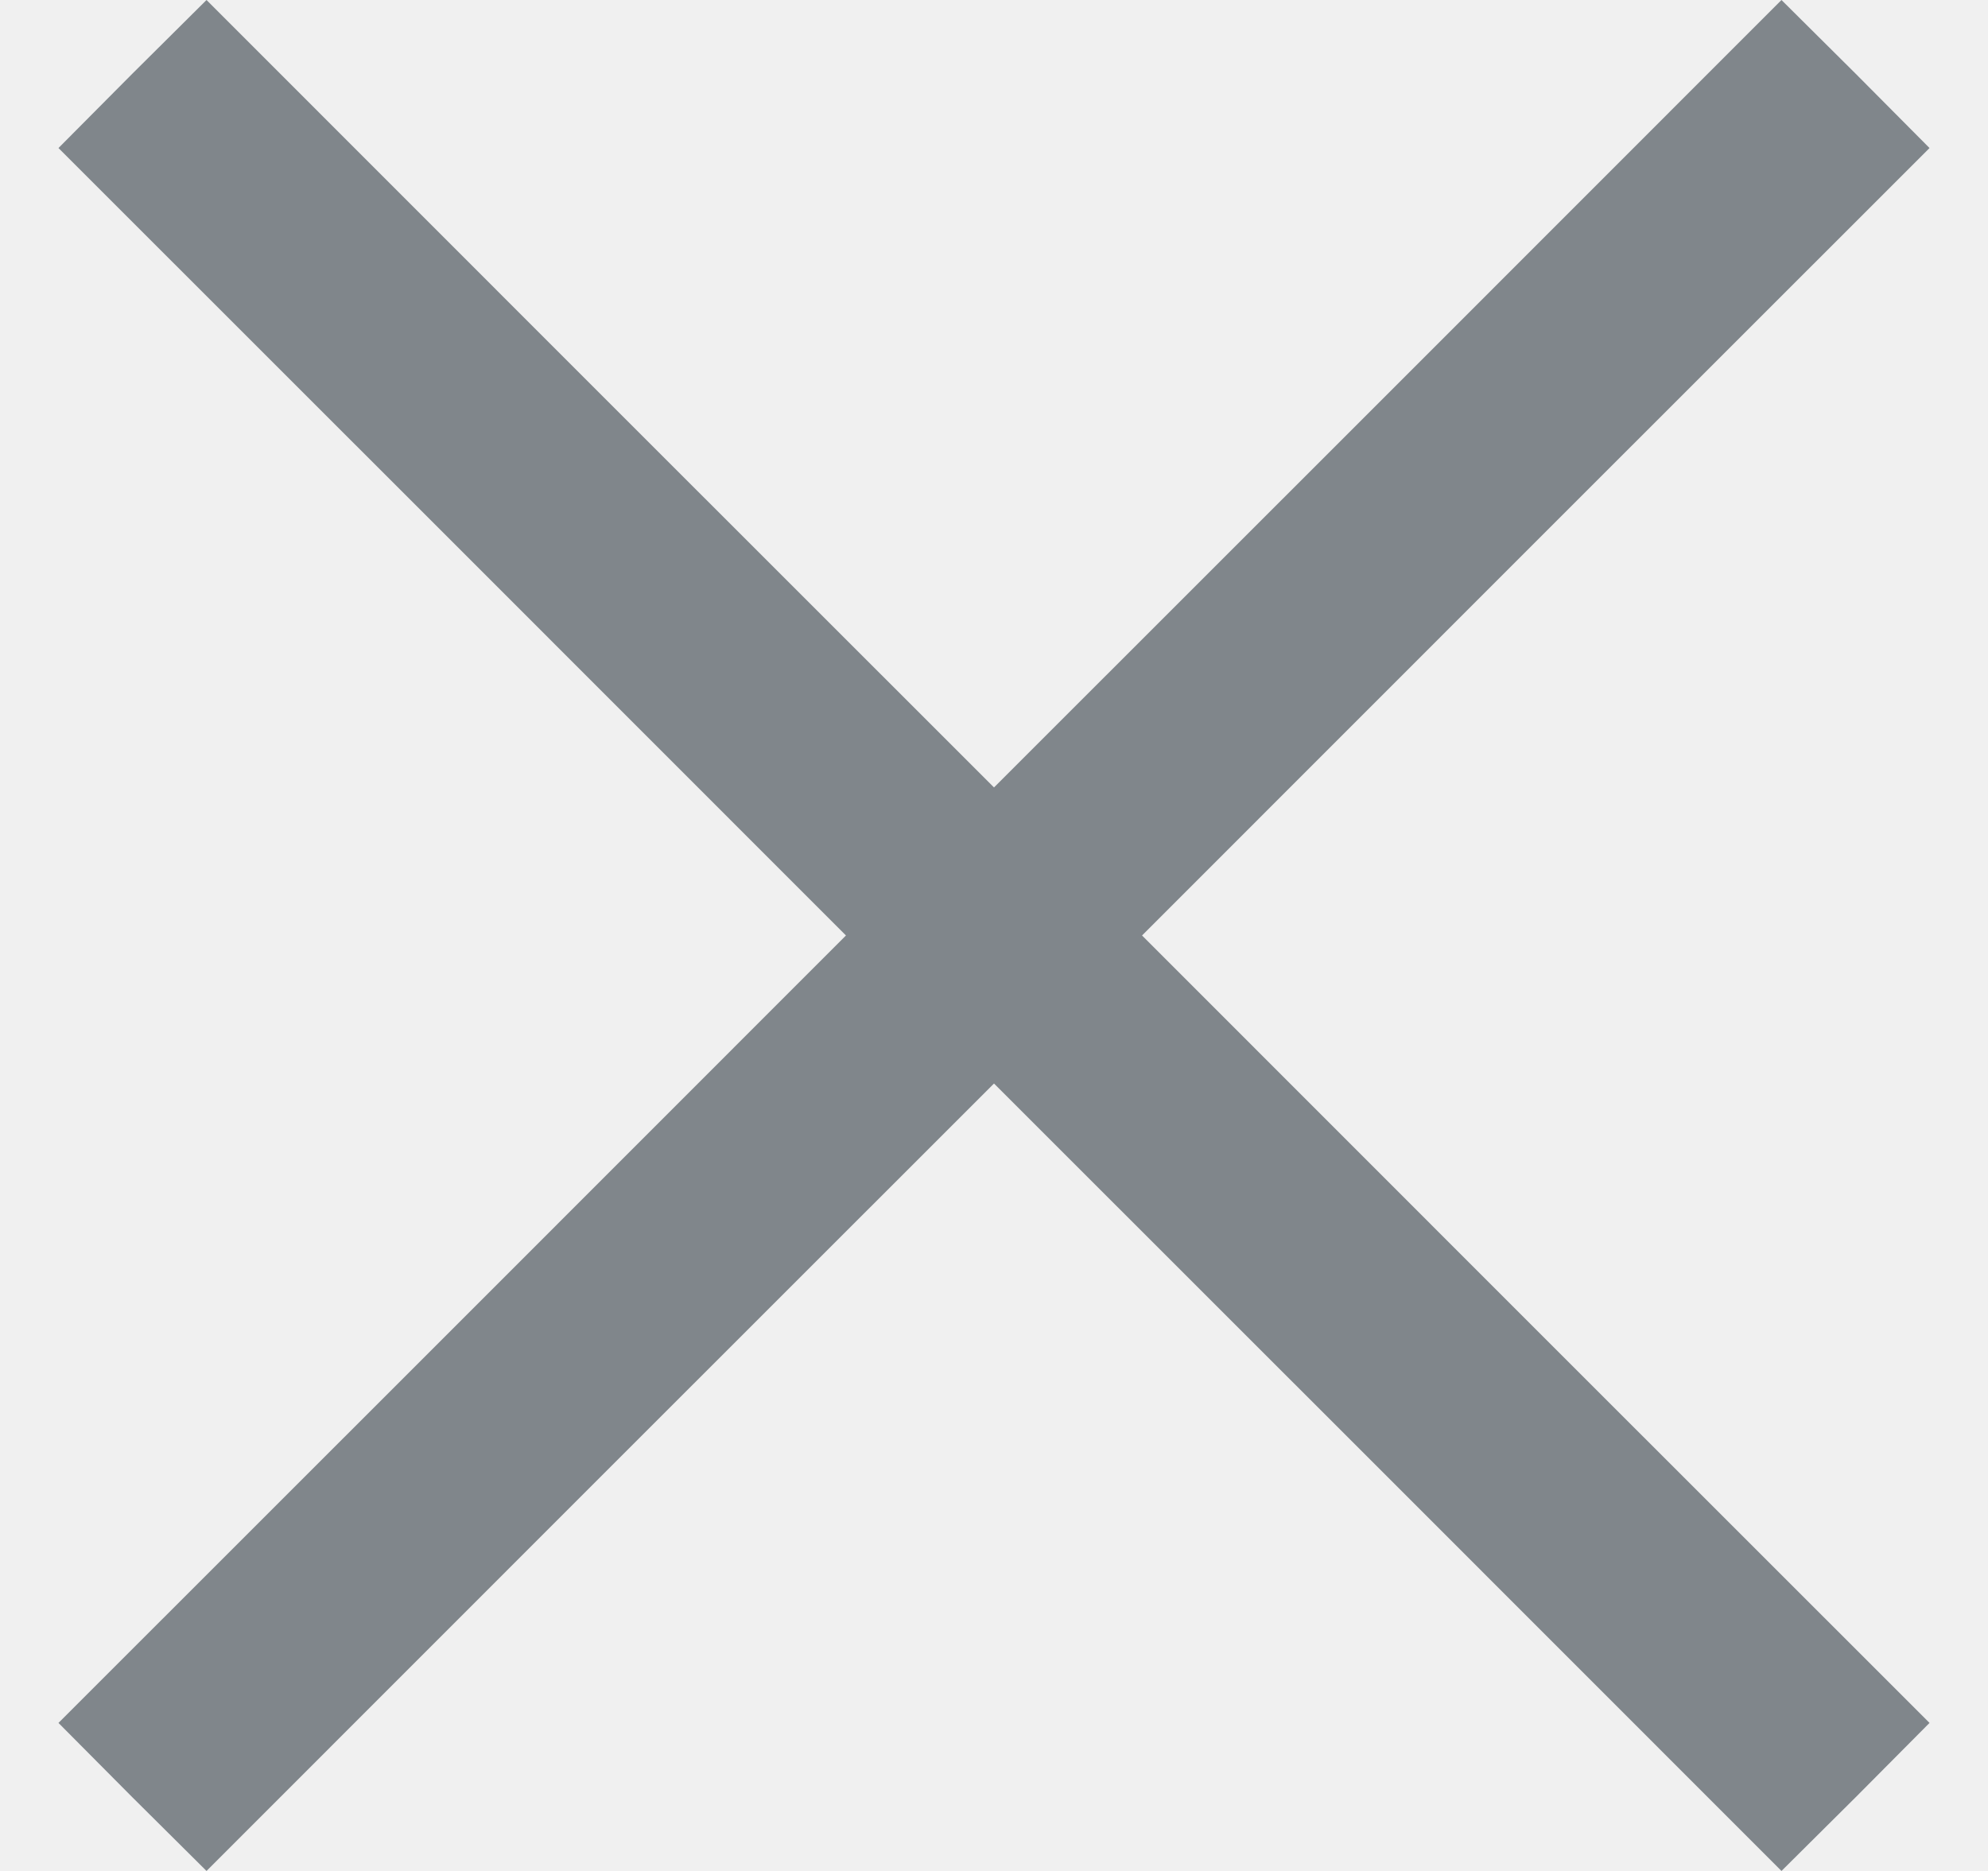
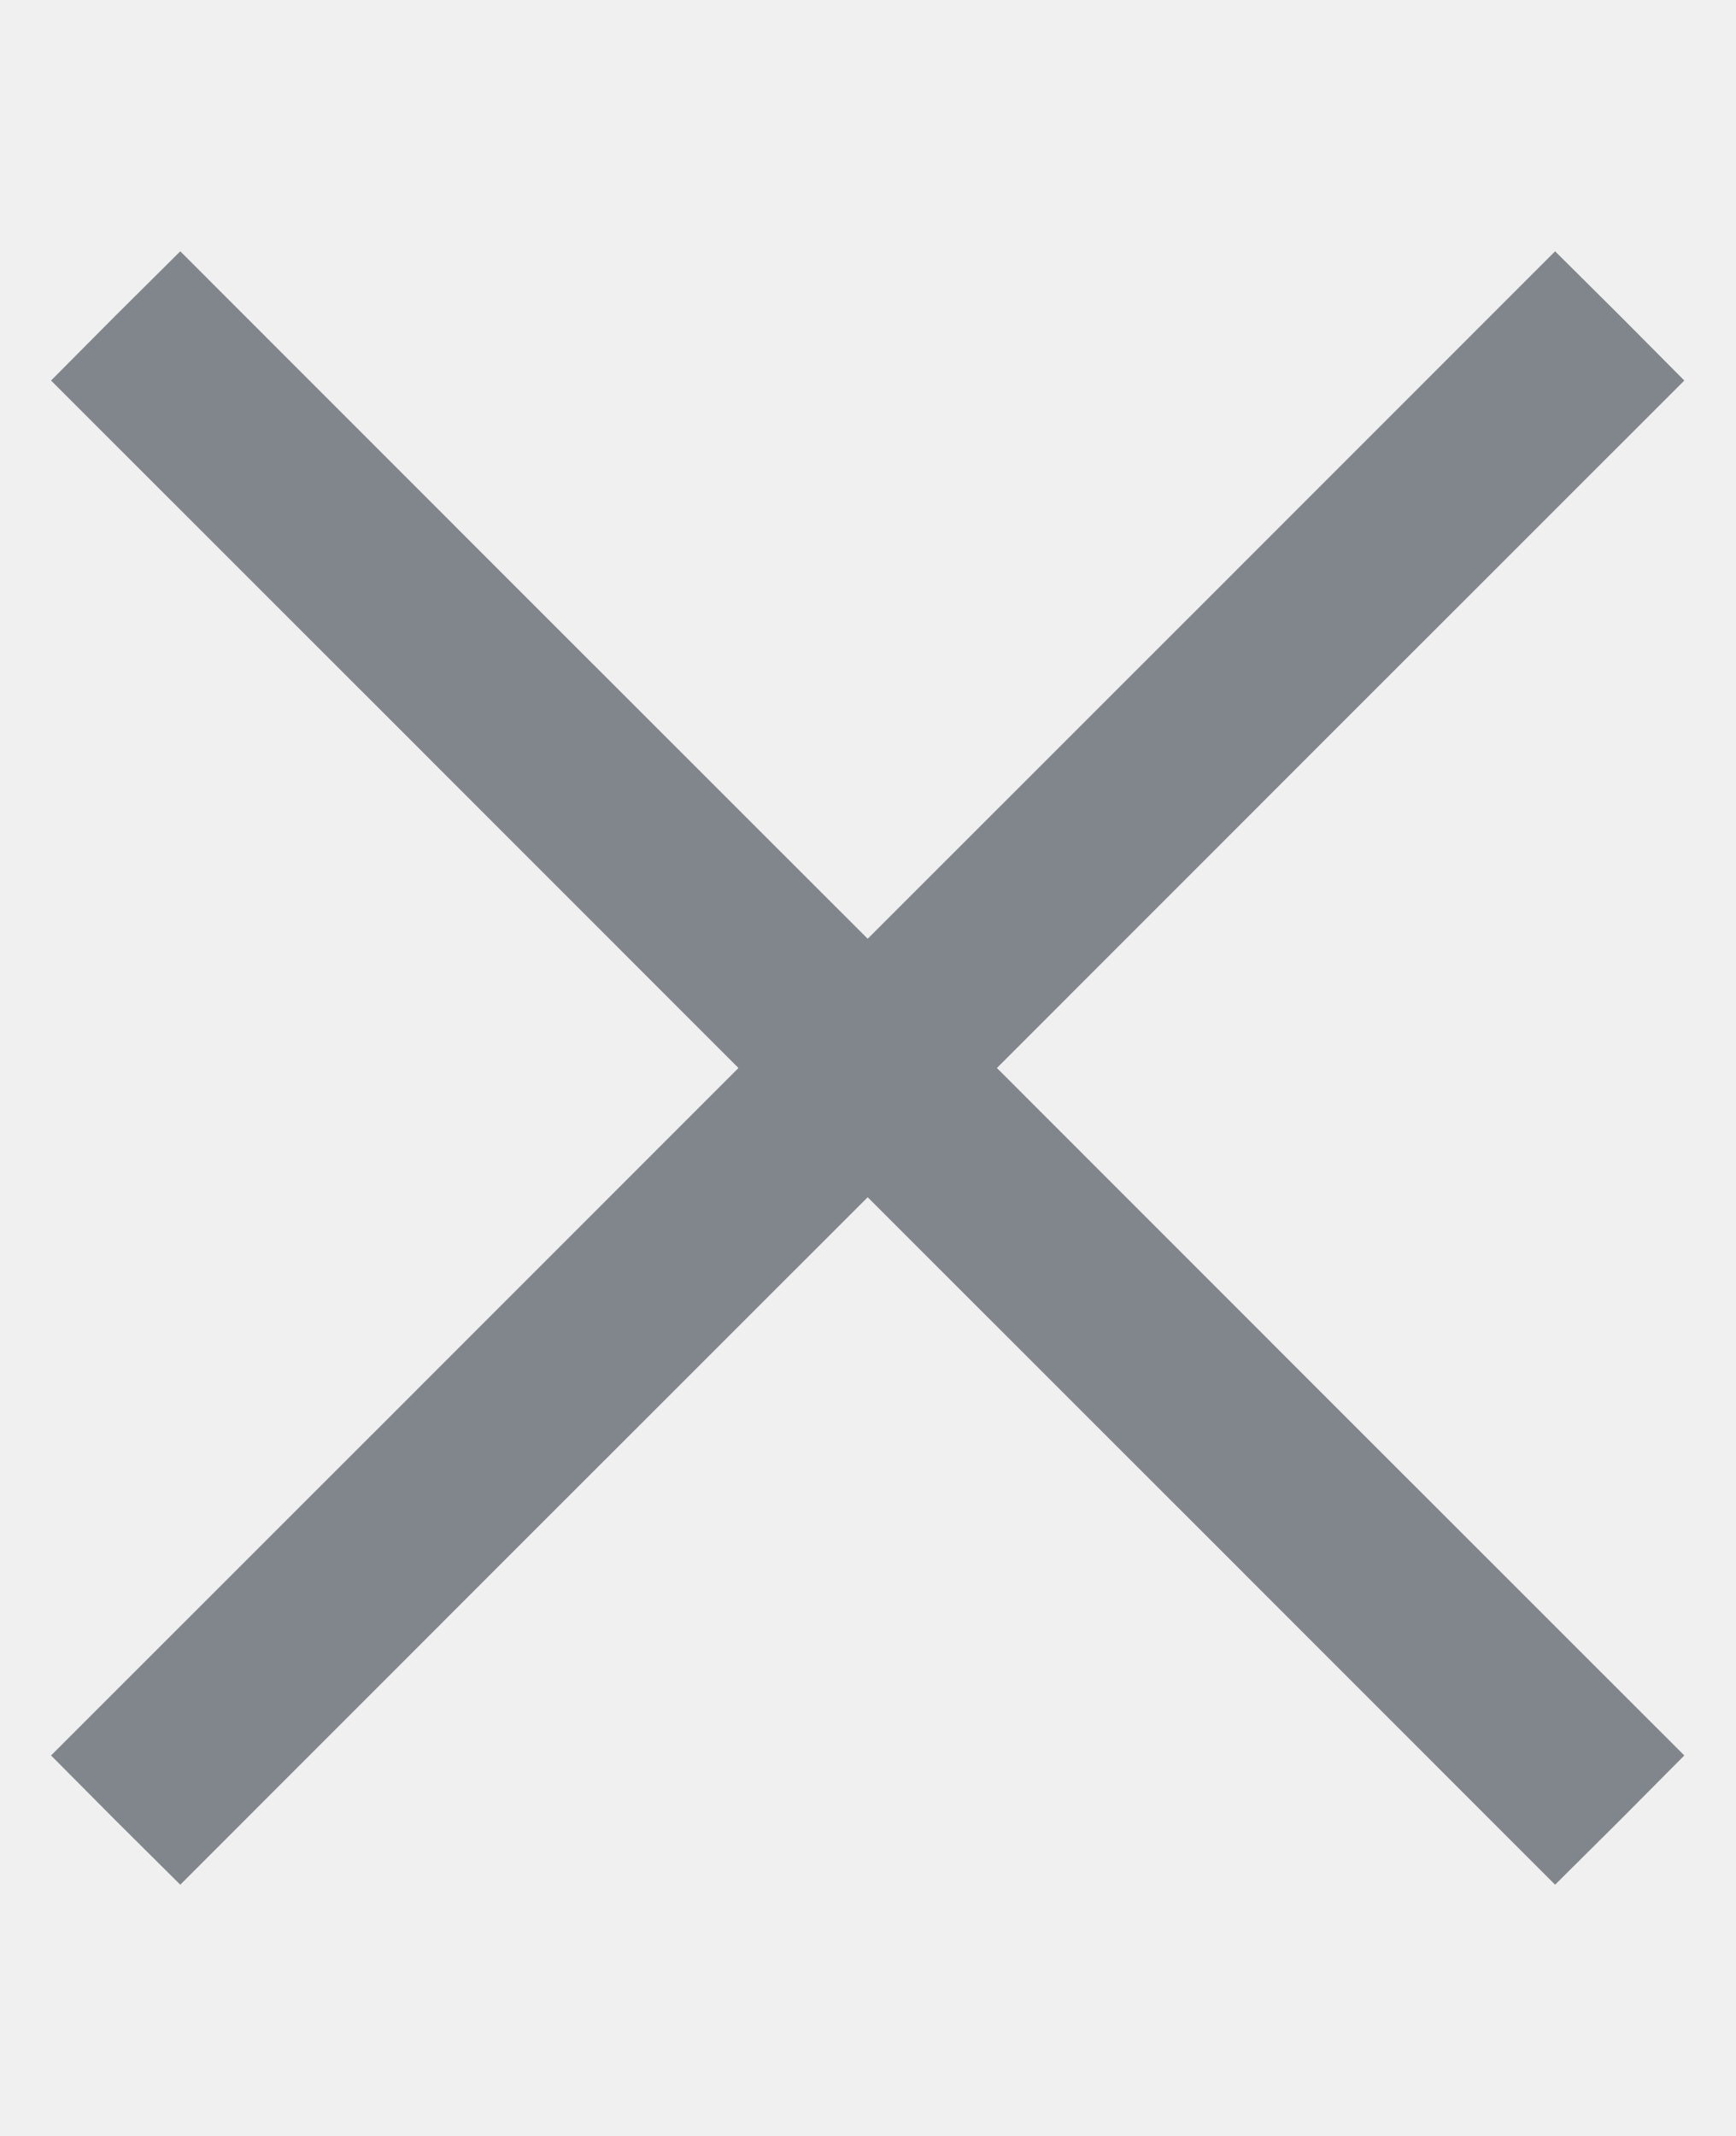
- <svg xmlns="http://www.w3.org/2000/svg" width="17" height="16" viewBox="0 0 17 16" fill="none">
+ <svg xmlns="http://www.w3.org/2000/svg" width="13" height="16" viewBox="0 0 17 16" fill="none">
  <g clip-path="url(#clip0_938_314)">
    <path d="M15.869 15.369L16.5 14.734L13.134 11.369L9.766 8L13.134 4.631L16.5 1.266L15.869 0.631L15.234 0L11.869 3.366L8.5 6.734L5.131 3.366L1.766 0L1.131 0.631L0.5 1.266L3.866 4.631L7.234 8L3.866 11.369L0.5 14.734L1.131 15.369L1.766 16L5.131 12.634L8.5 9.266L11.869 12.634L15.234 16L15.869 15.369Z" fill="#80868B" />
  </g>
  <defs>
    <clipPath id="clip0_938_314">
      <rect width="16" height="16" fill="white" transform="translate(16.5 16) rotate(-180)" />
    </clipPath>
  </defs>
</svg>
